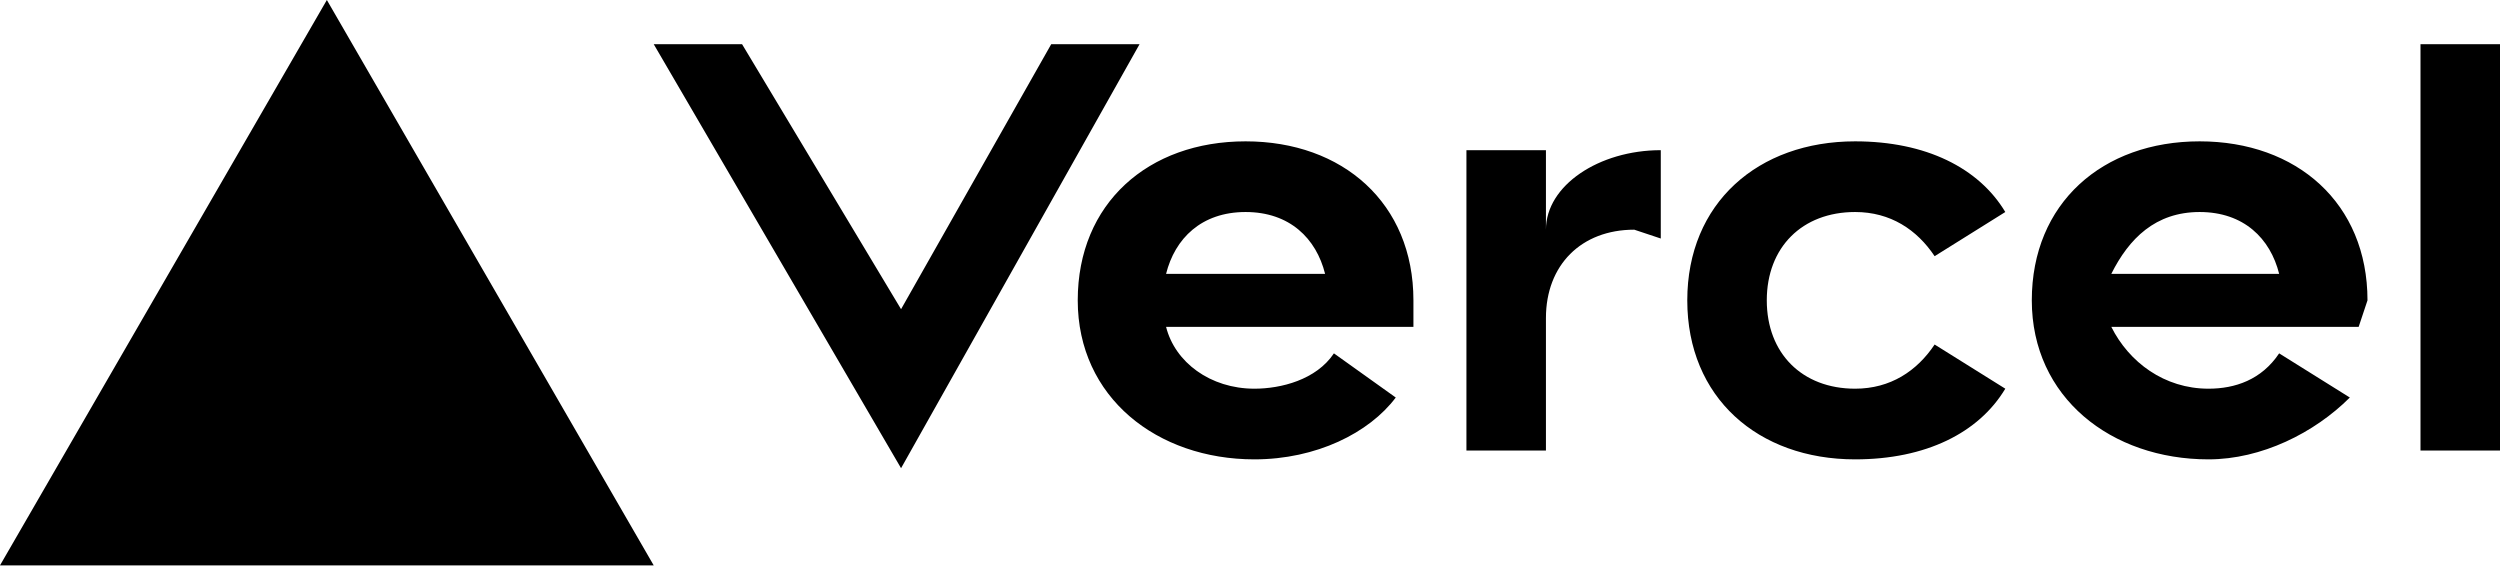
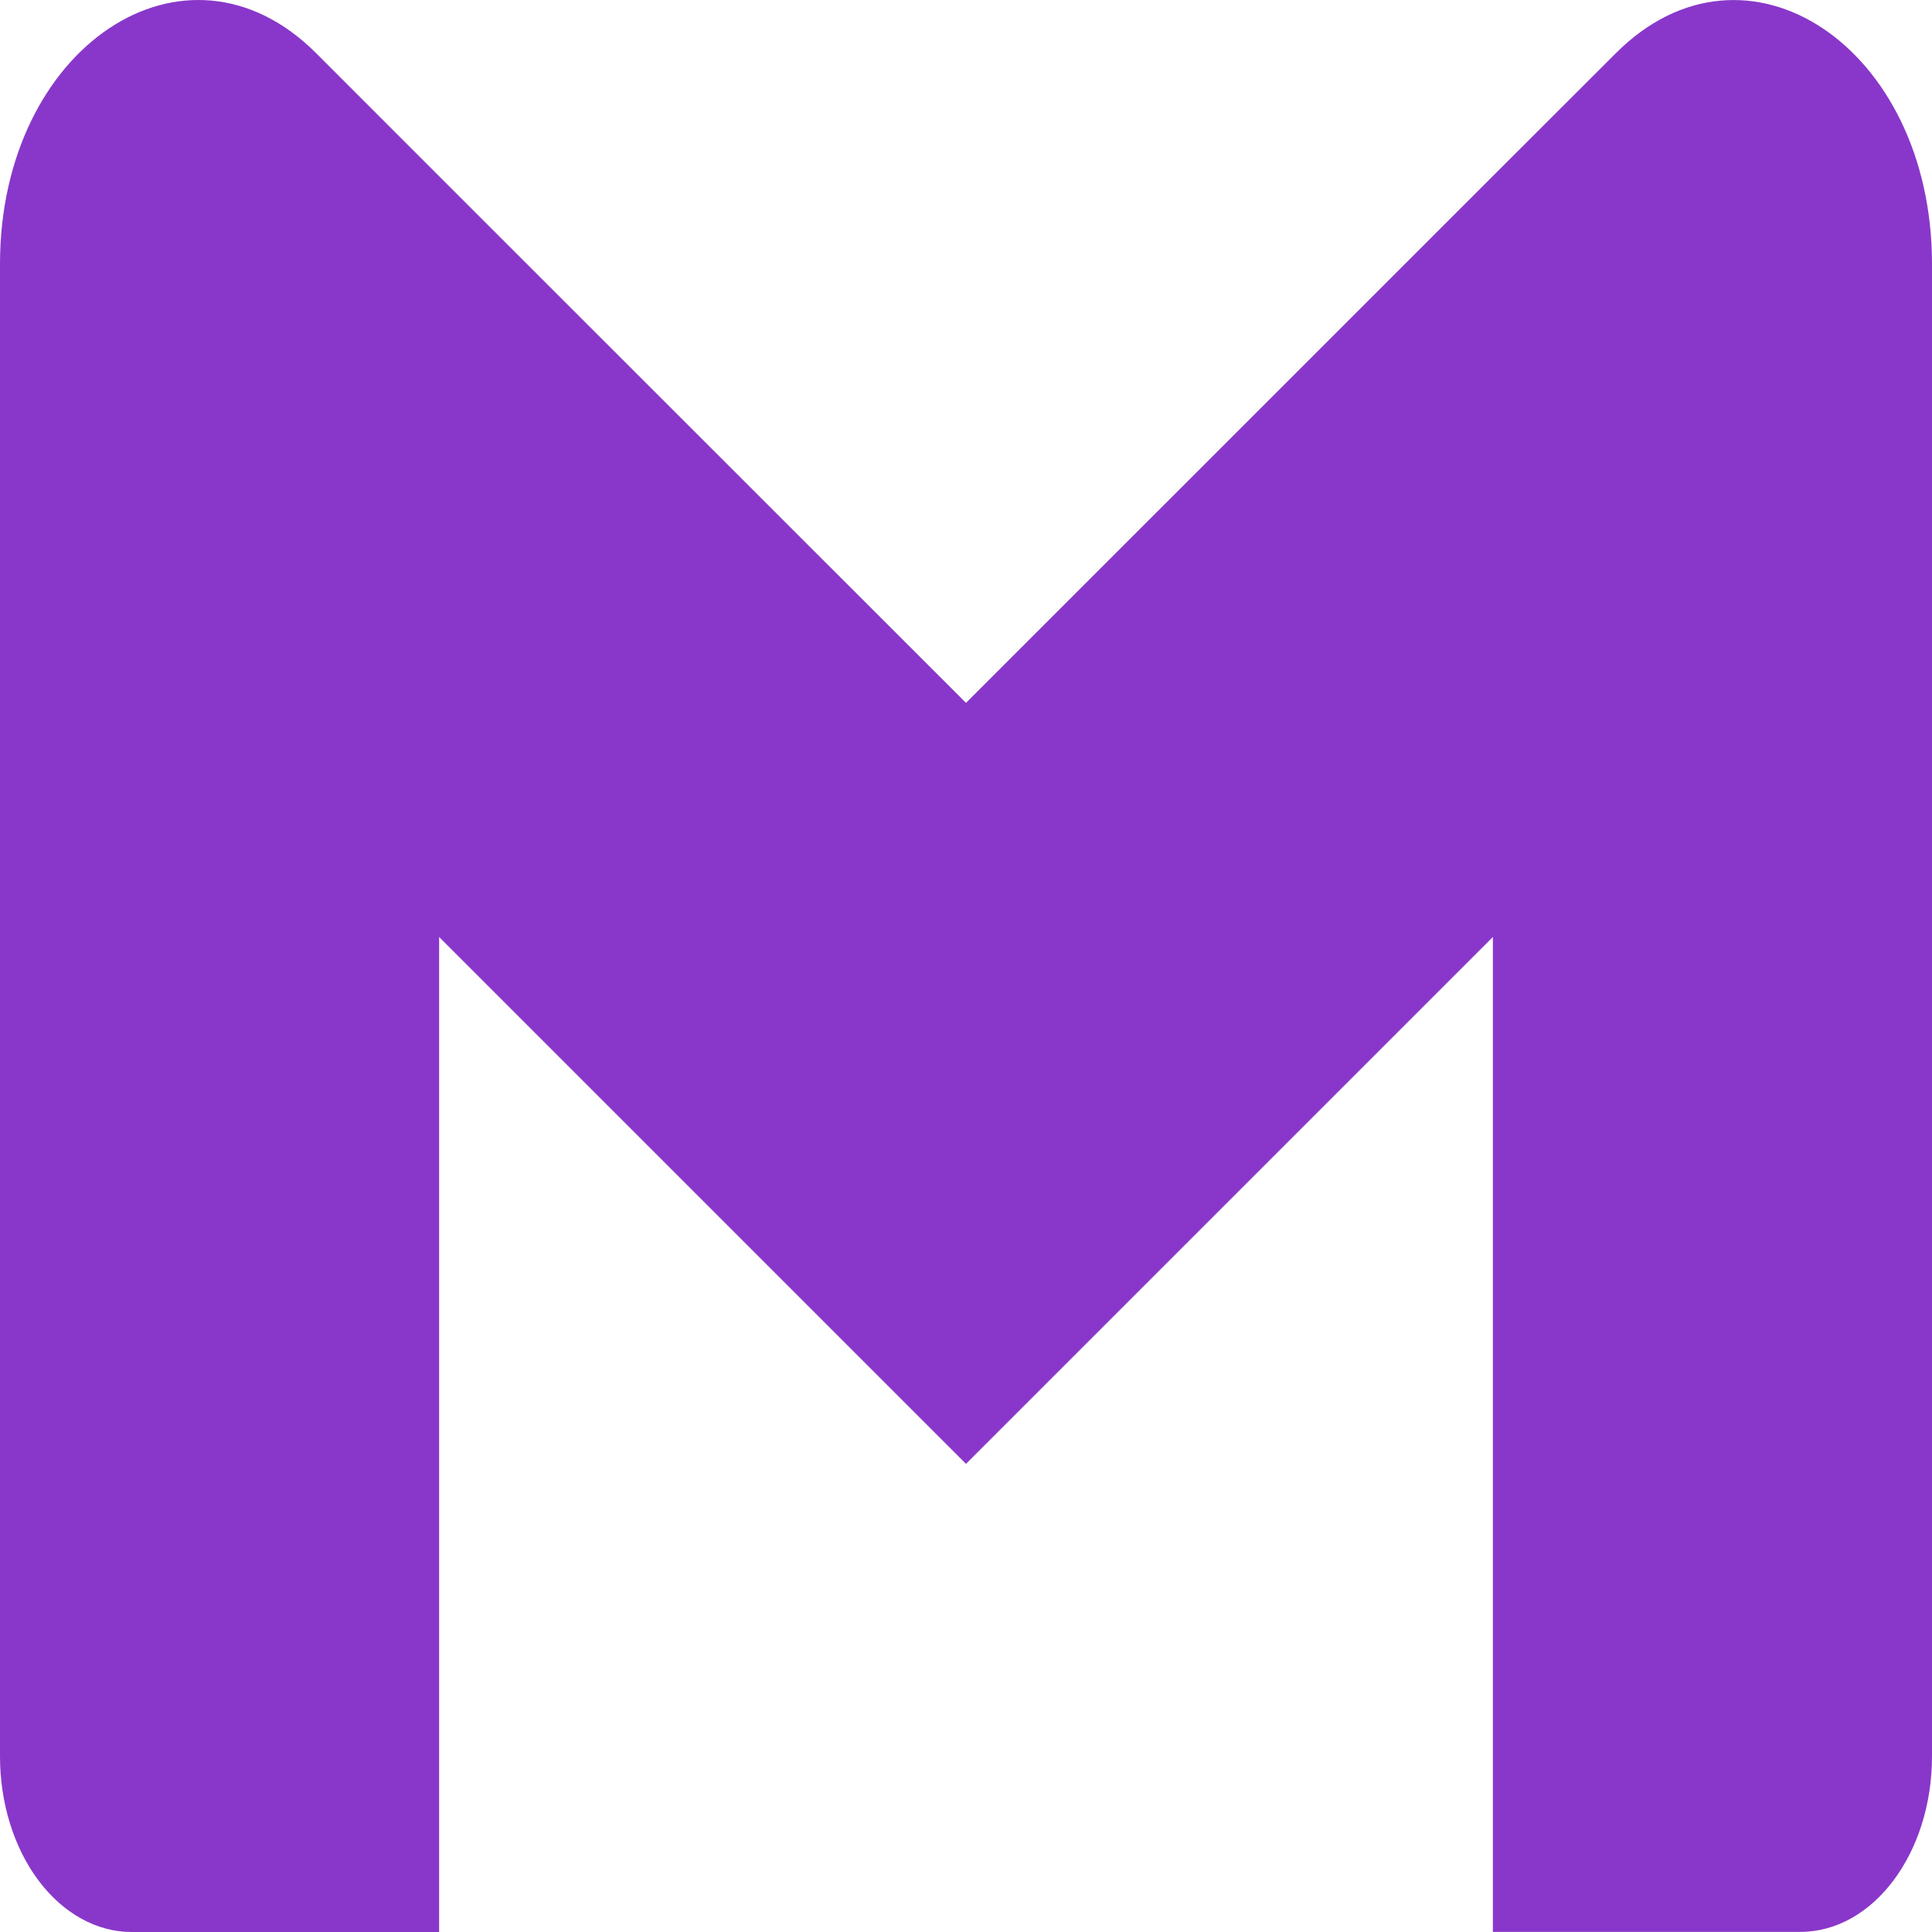
- <svg xmlns="http://www.w3.org/2000/svg" fill="none" viewBox="0 0 283 64">
-   <path fill="black" d="M141 16c-11 0-19 7-19 18s9 18 20 18c7 0 13-3 16-7l-7-5c-2 3-6 4-9 4-5 0-9-3-10-7h28v-3c0-11-8-18-19-18zm-9 15c1-4 4-7 9-7s8 3 9 7h-18zm117-15c-11 0-19 7-19 18s9 18 20 18c6 0 12-3 16-7l-8-5c-2 3-5 4-8 4-5 0-9-3-11-7h28l1-3c0-11-8-18-19-18zm-10 15c2-4 5-7 10-7s8 3 9 7h-19zm-39 3c0 6 4 10 10 10 4 0 7-2 9-5l8 5c-3 5-9 8-17 8-11 0-19-7-19-18s8-18 19-18c8 0 14 3 17 8l-8 5c-2-3-5-5-9-5-6 0-10 4-10 10zm83-29v46h-9V5h9zM37 0l37 64H0L37 0zm92 5-27 48L74 5h10l18 30 17-30h10zm59 12v10l-3-1c-6 0-10 4-10 10v15h-9V17h9v9c0-5 6-9 13-9z" />
+ <svg xmlns="http://www.w3.org/2000/svg" width="120" height="120" viewBox="0 0 120 120" fill="none">
+   <path d="M120 16.392V109.09C120 115.115 116.34 119.993 111.82 119.993H92.725V58.199L60 90.922L27.275 58.199V120H8.18C7.105 120 6.041 119.718 5.048 119.169C4.056 118.621 3.154 117.817 2.394 116.804C1.634 115.791 1.032 114.588 0.621 113.265C0.21 111.941 -0.001 110.522 1.52826e-06 109.09V16.392C1.52826e-06 2.909 11.545 -4.788 19.635 3.303L27.275 10.947L60 43.657L92.725 10.934L100.365 3.303C108.45 -4.782 120 2.909 120 16.392Z" fill="#8937CA" />
</svg>
